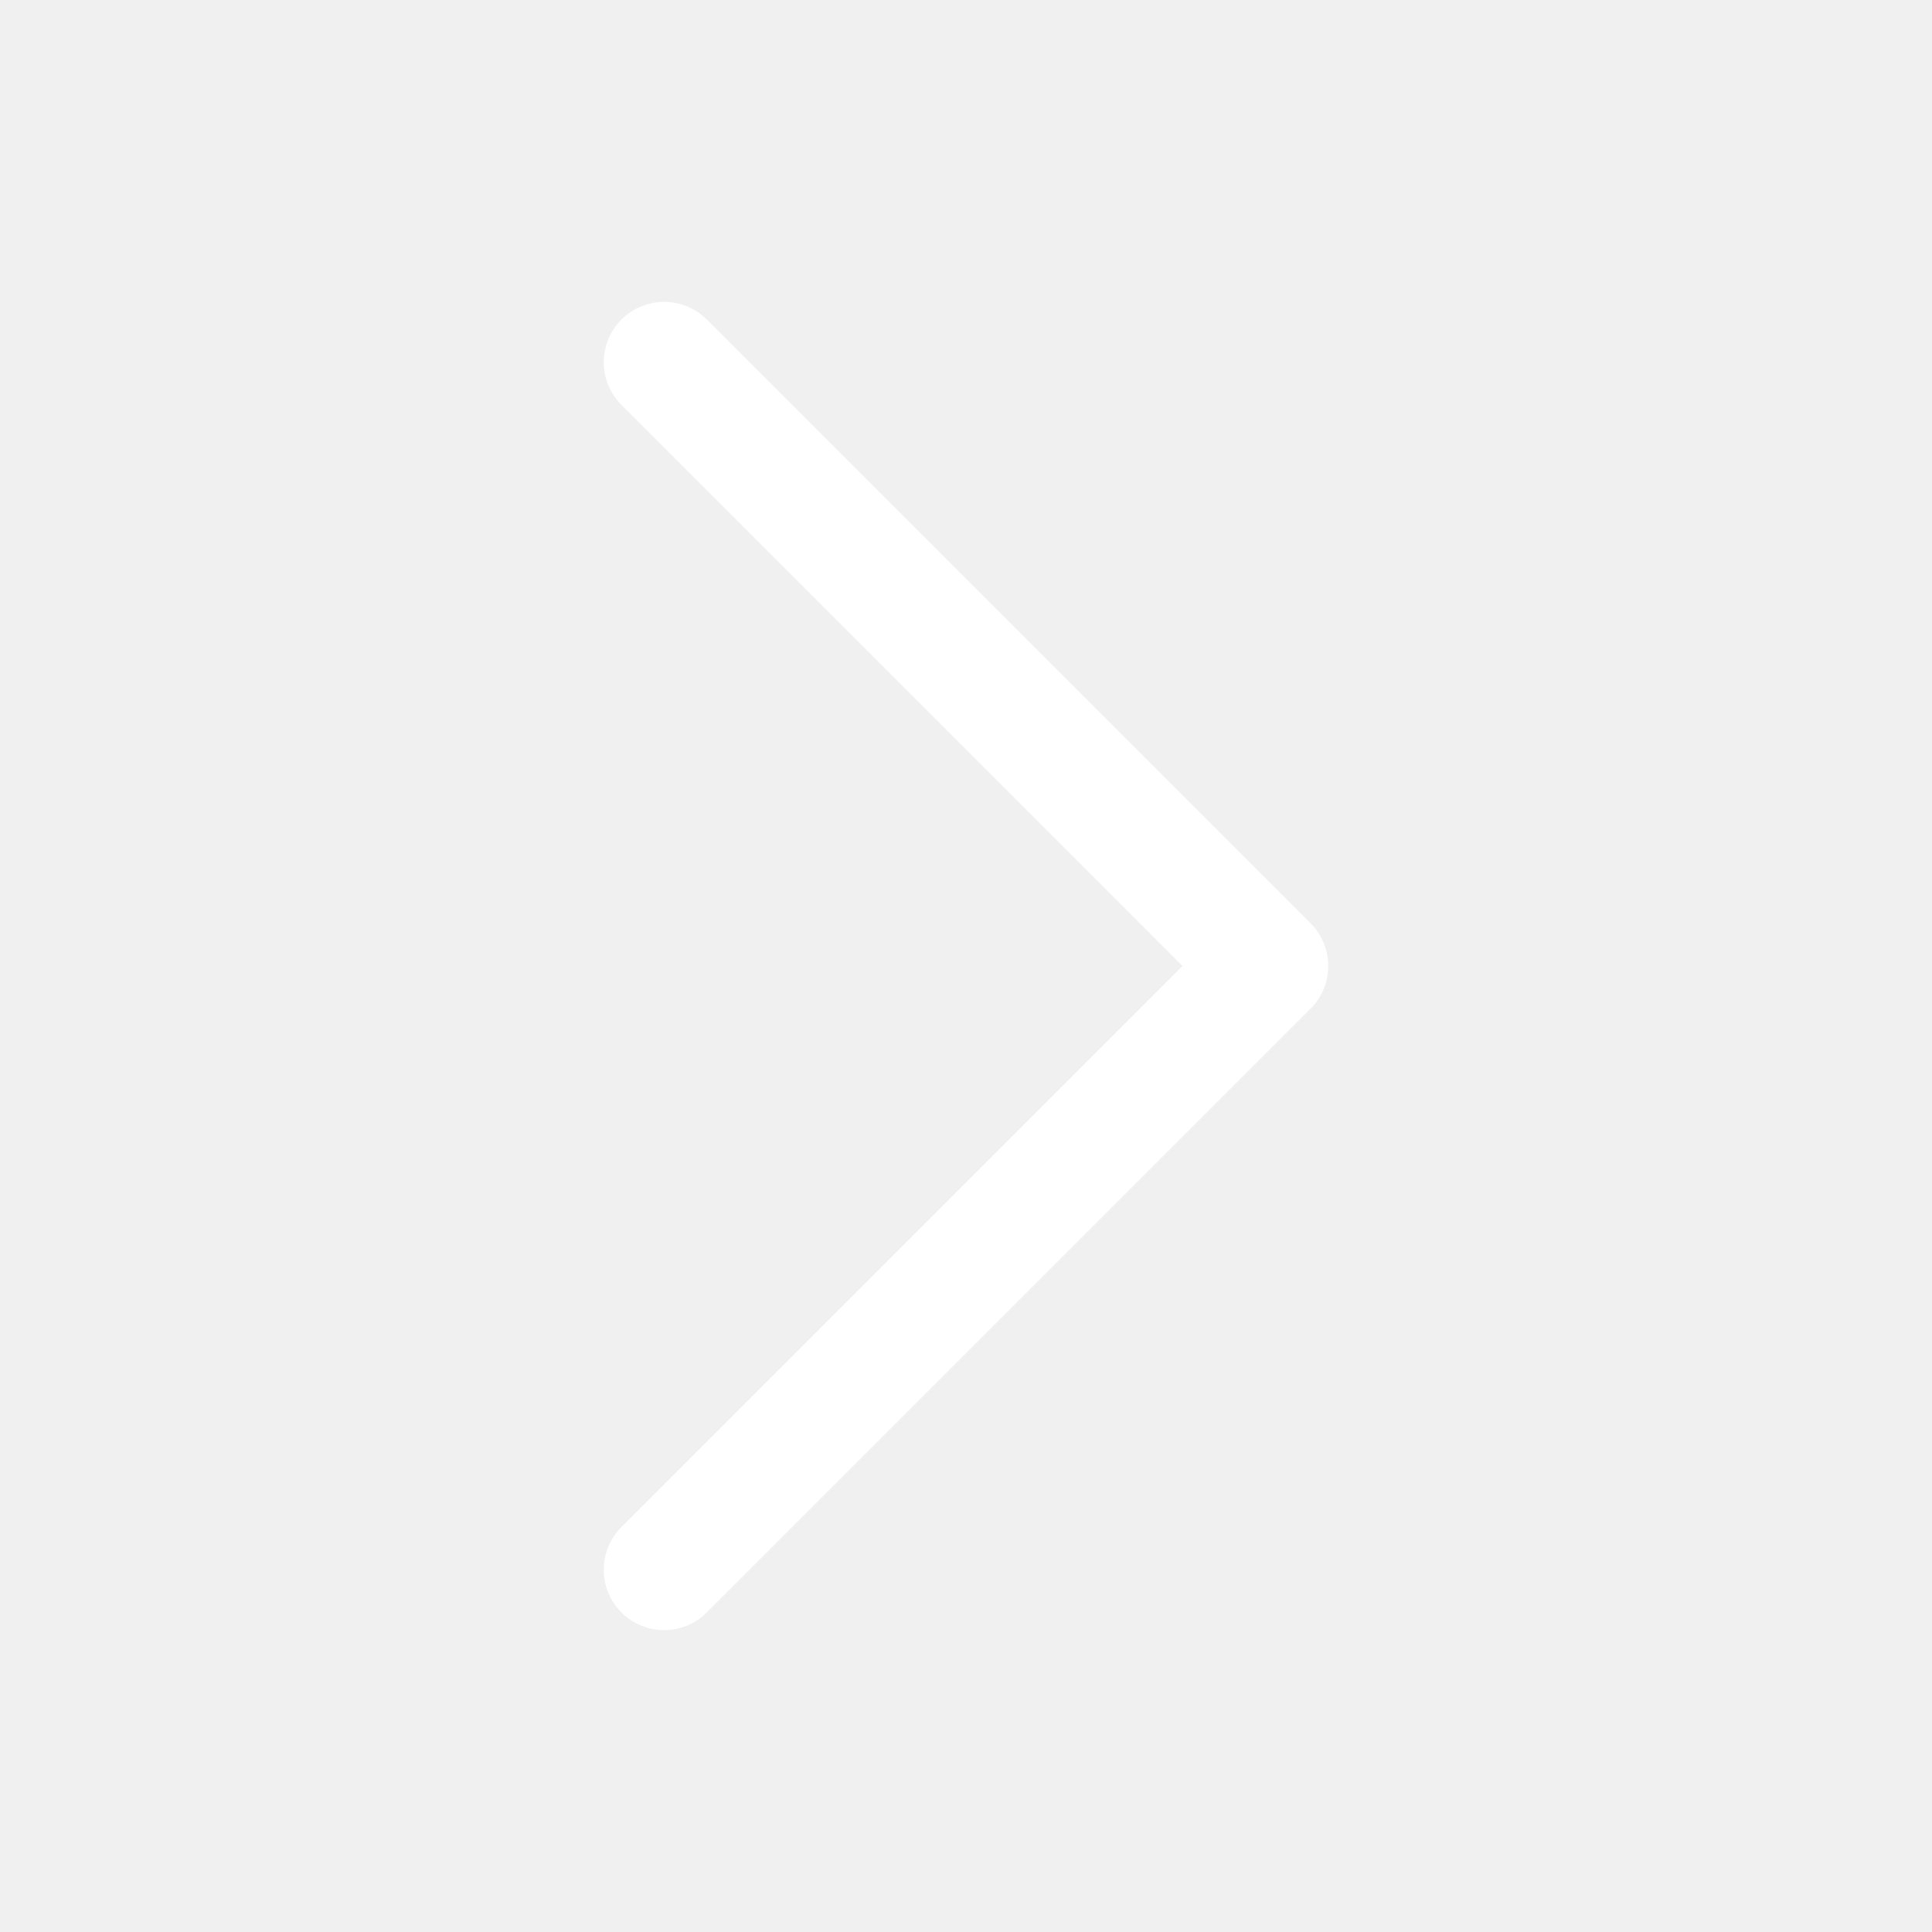
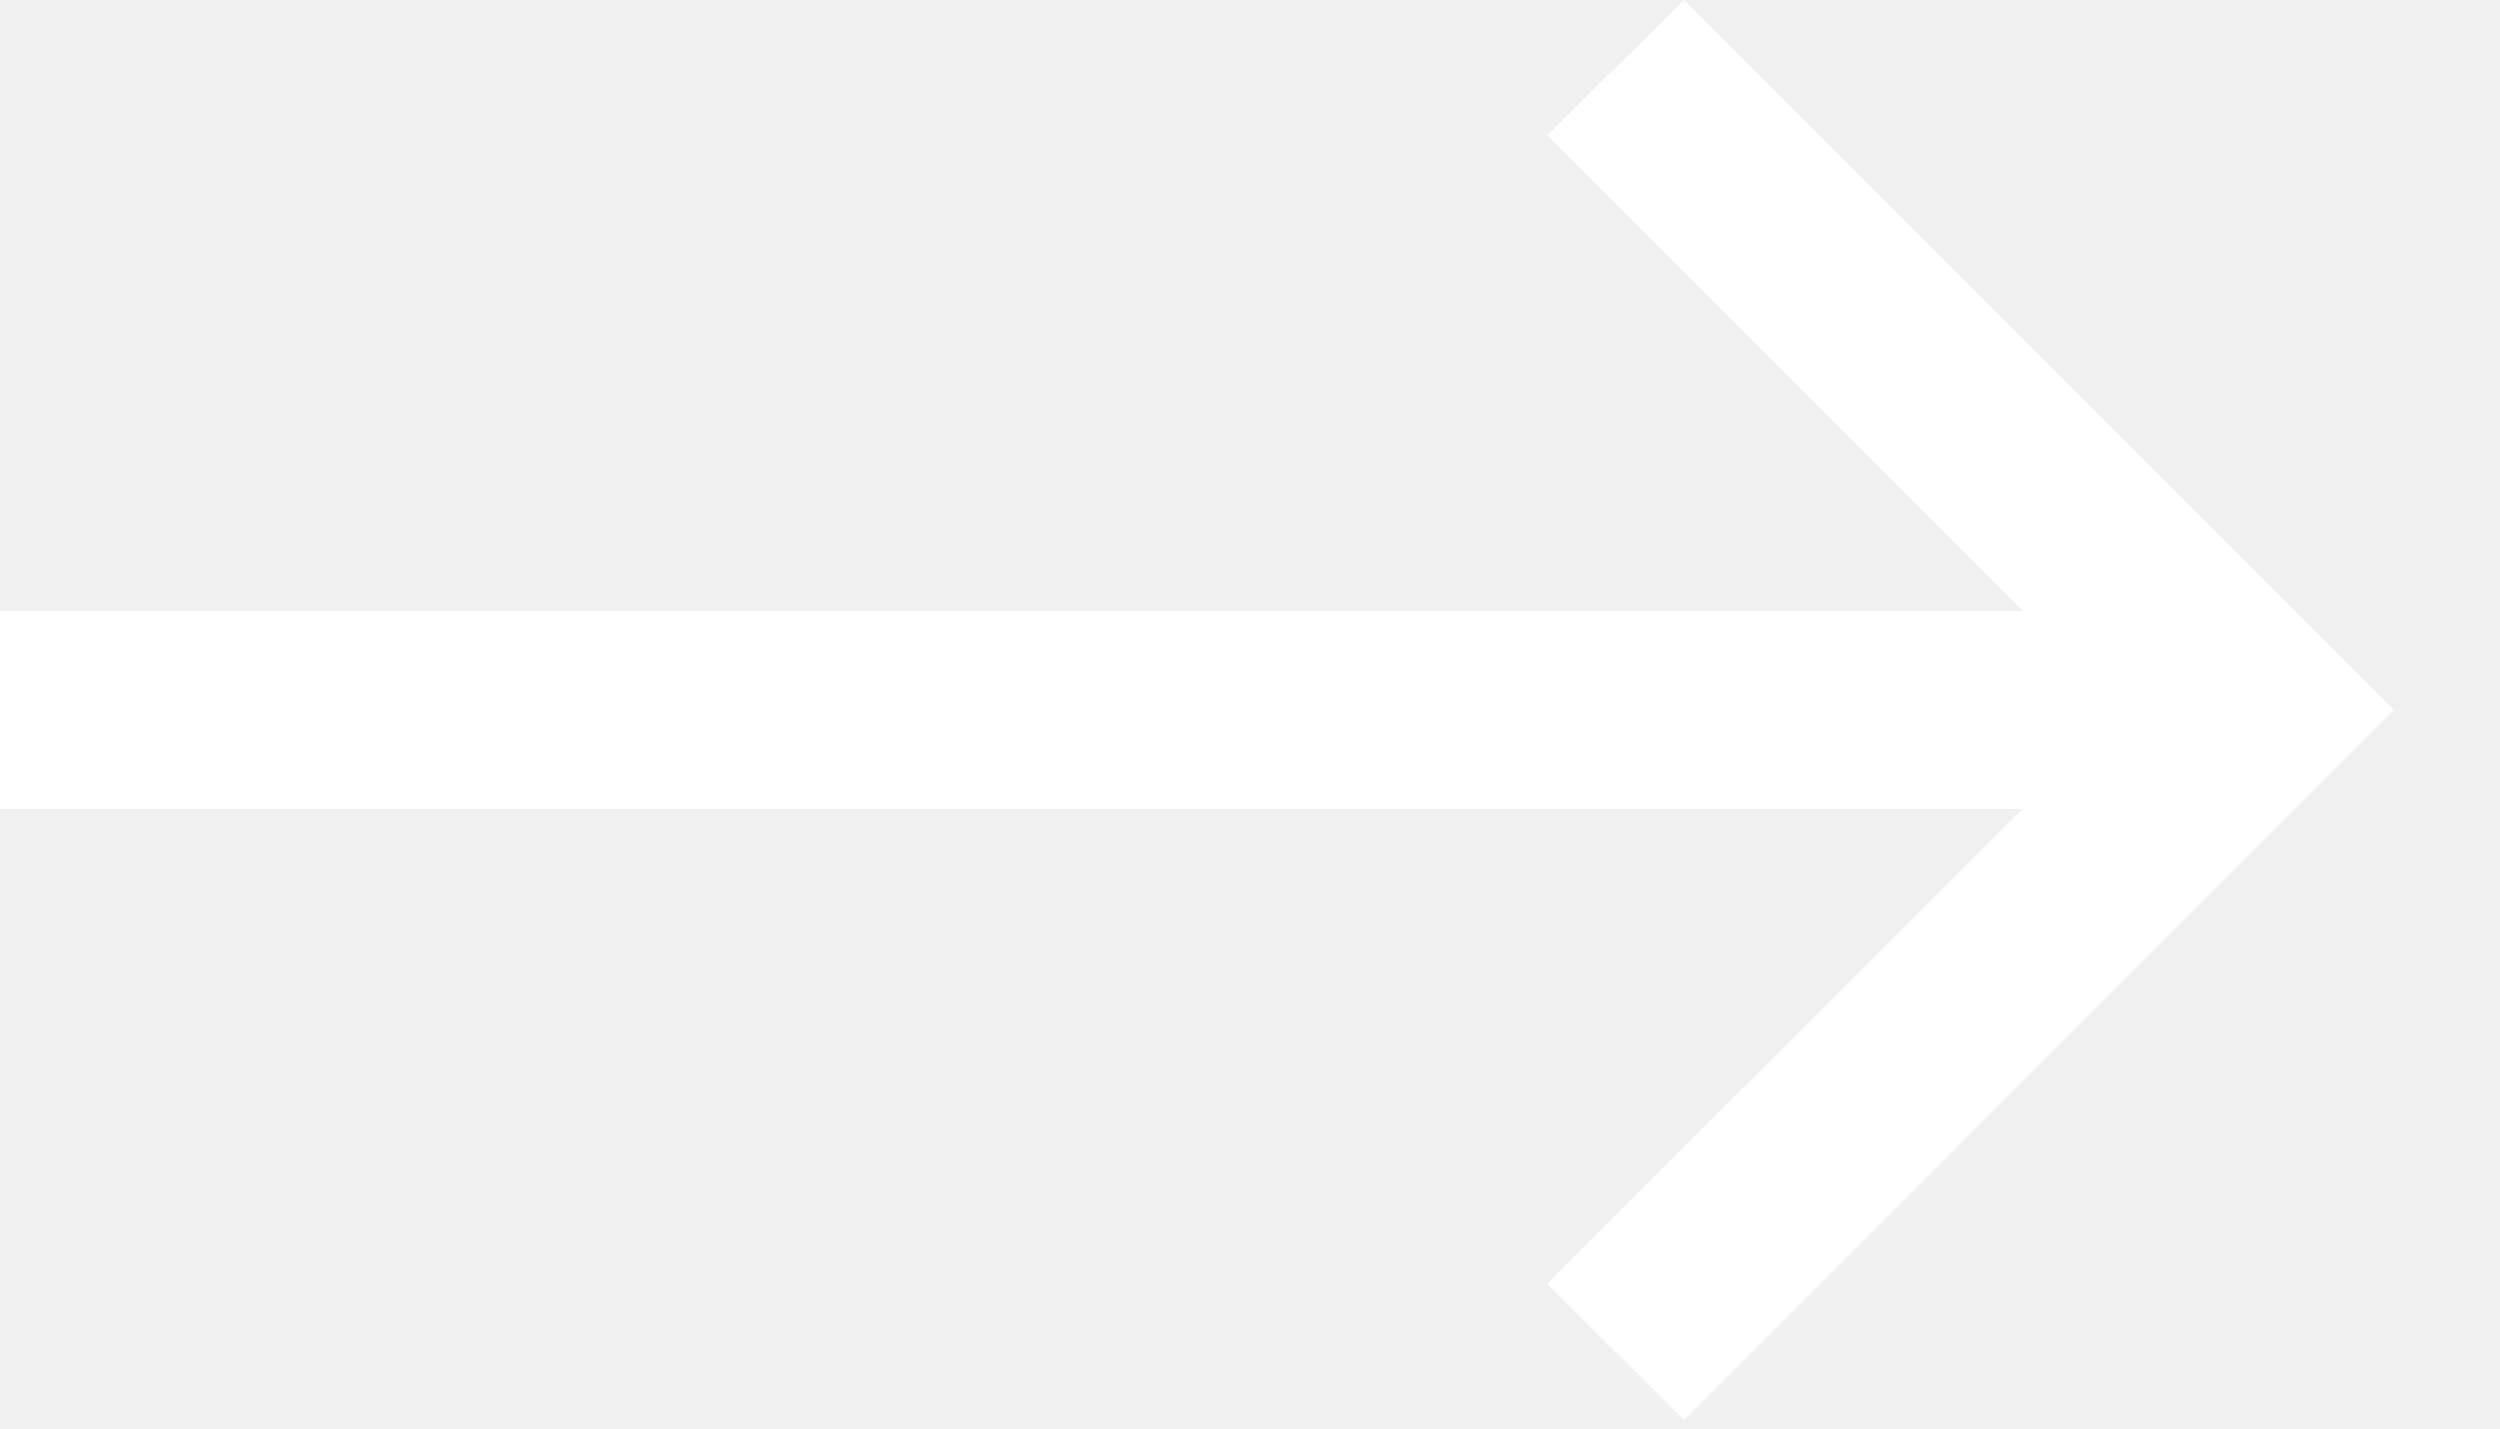
- <svg xmlns="http://www.w3.org/2000/svg" fill="none" viewBox="0 0 24 24" stroke-width="1.5" stroke="white" class="size-6">
-   <path stroke-linecap="round" stroke-linejoin="round" d="m8.25 4.5 7.5 7.5-7.5 7.5" />
+ <svg xmlns="http://www.w3.org/2000/svg" width="21" height="12" viewBox="0 0 21 12" fill="none">
+   <path d="M14.146 11.928L12.995 10.784L16.99 6.795H0V5.133H16.99L12.995 1.138L14.146 0L20.109 5.964L14.146 11.928Z" fill="white" />
</svg>
